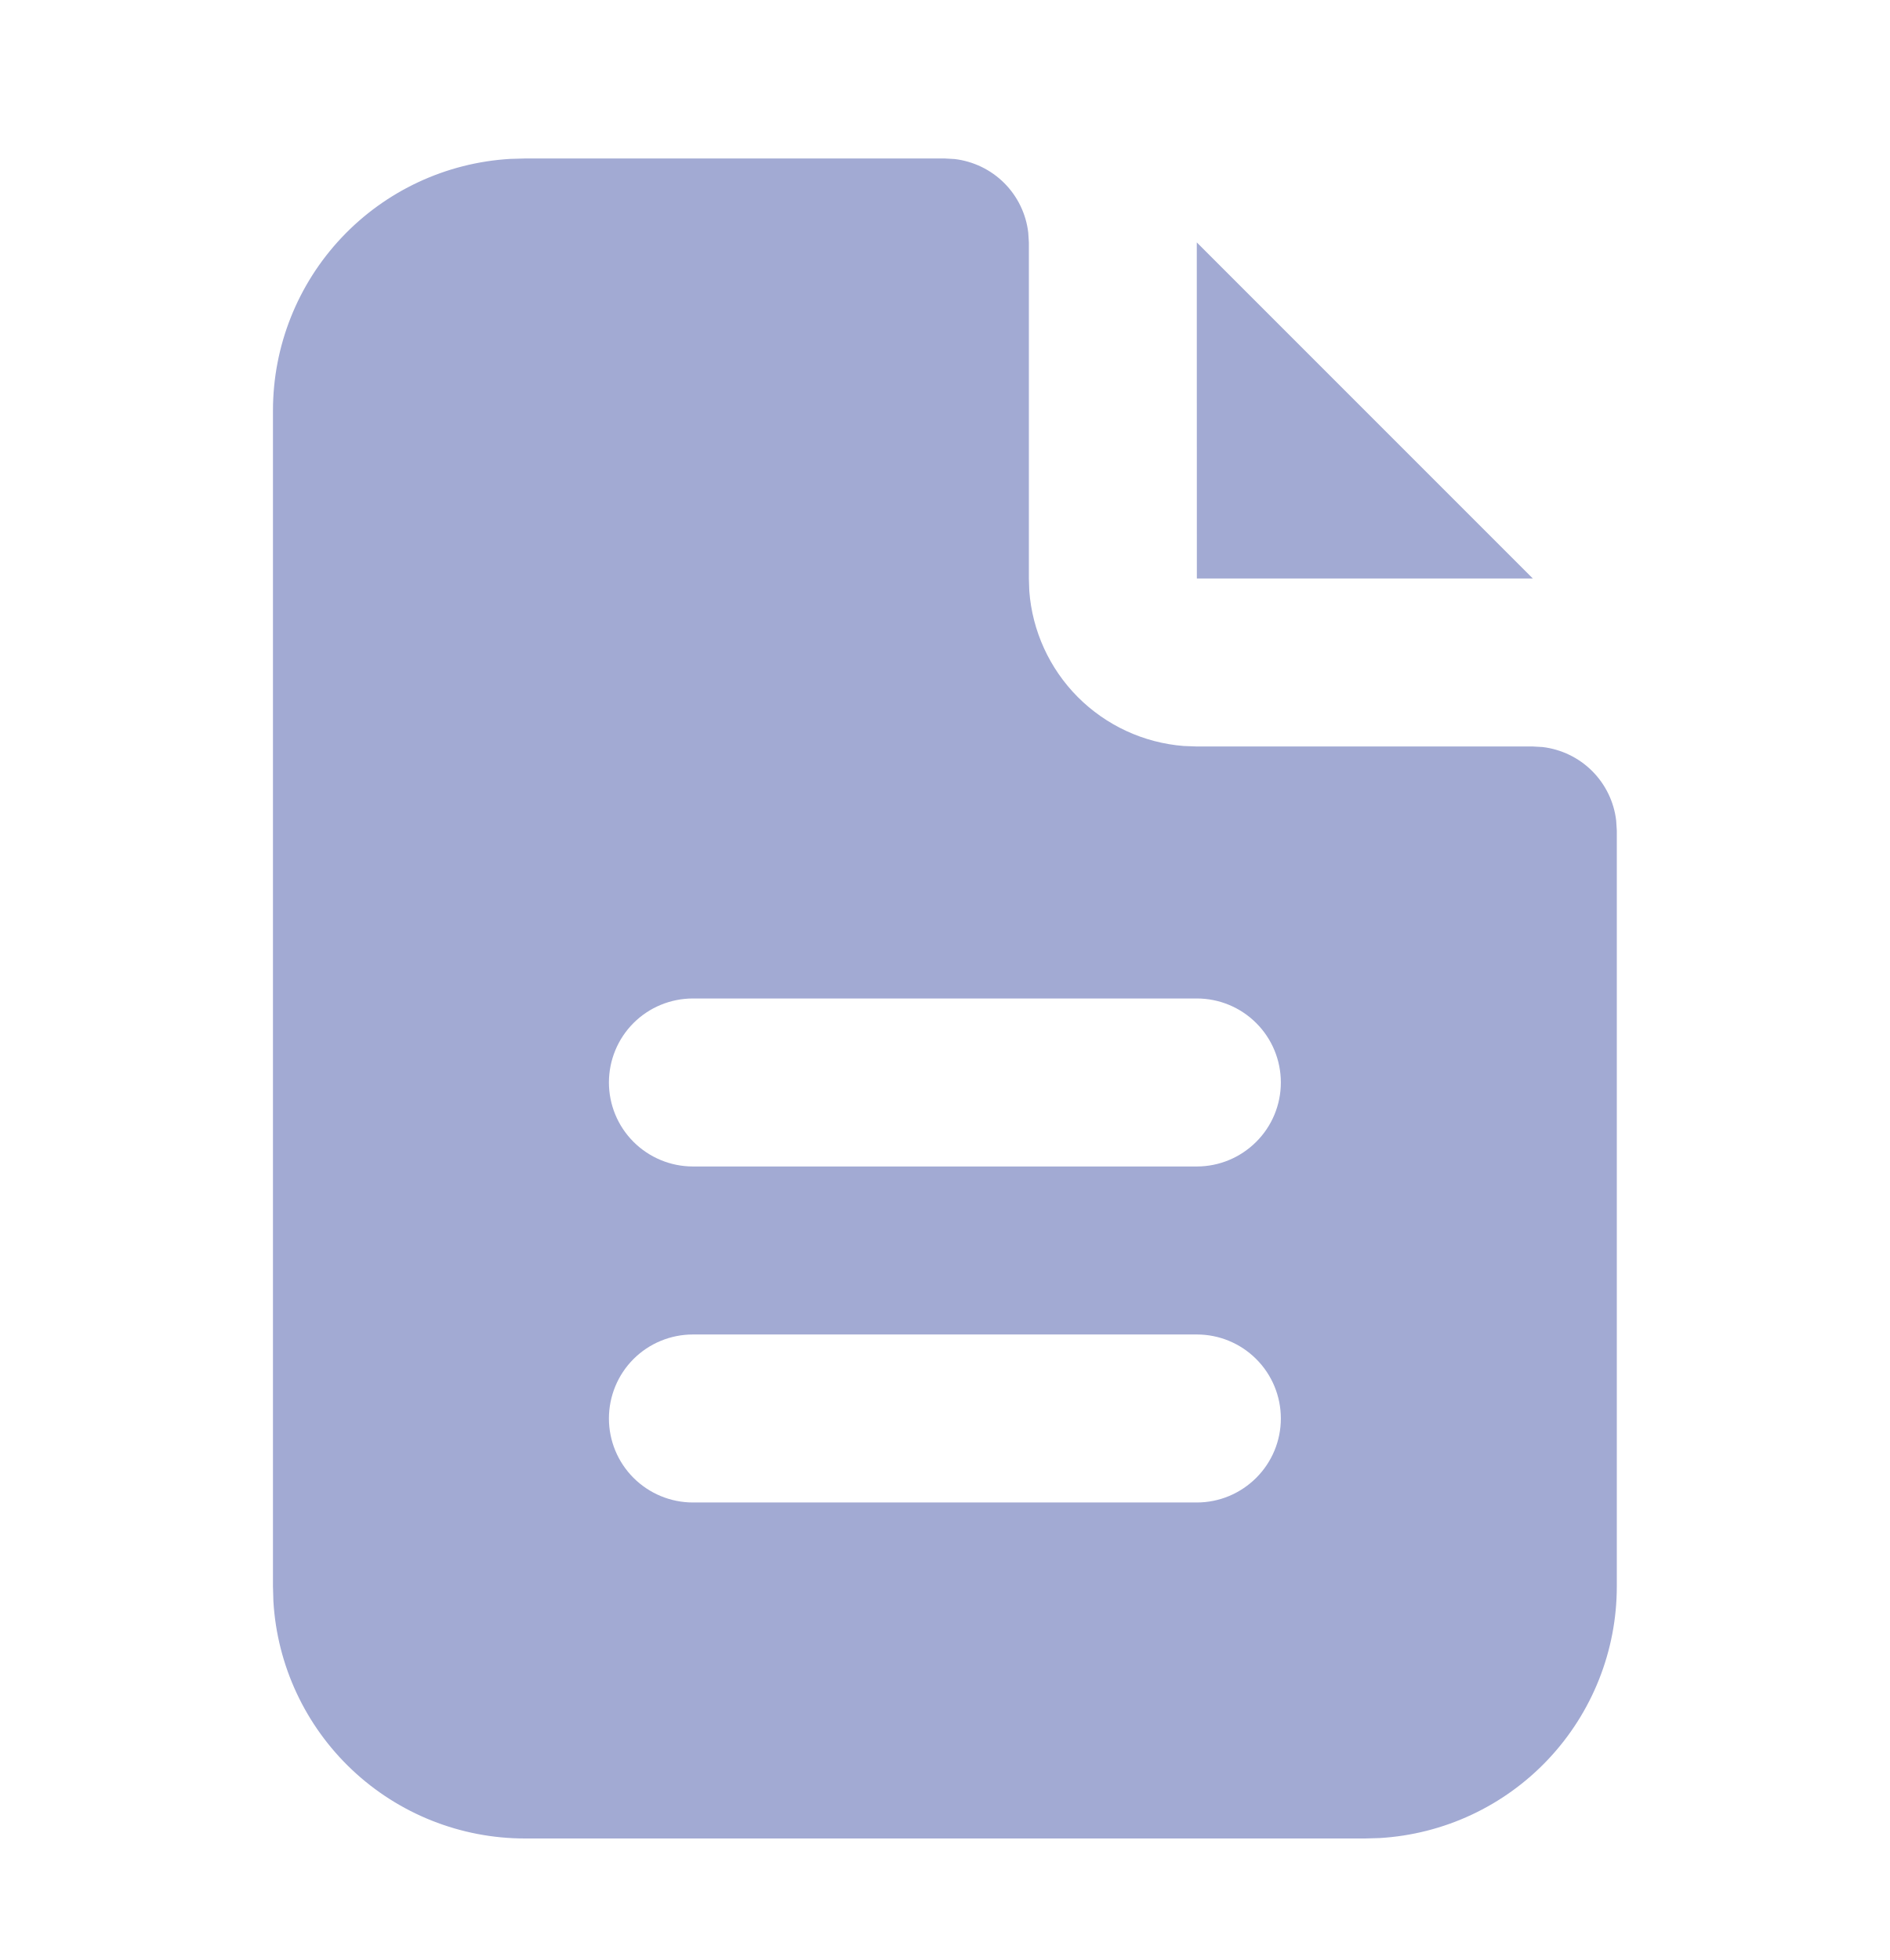
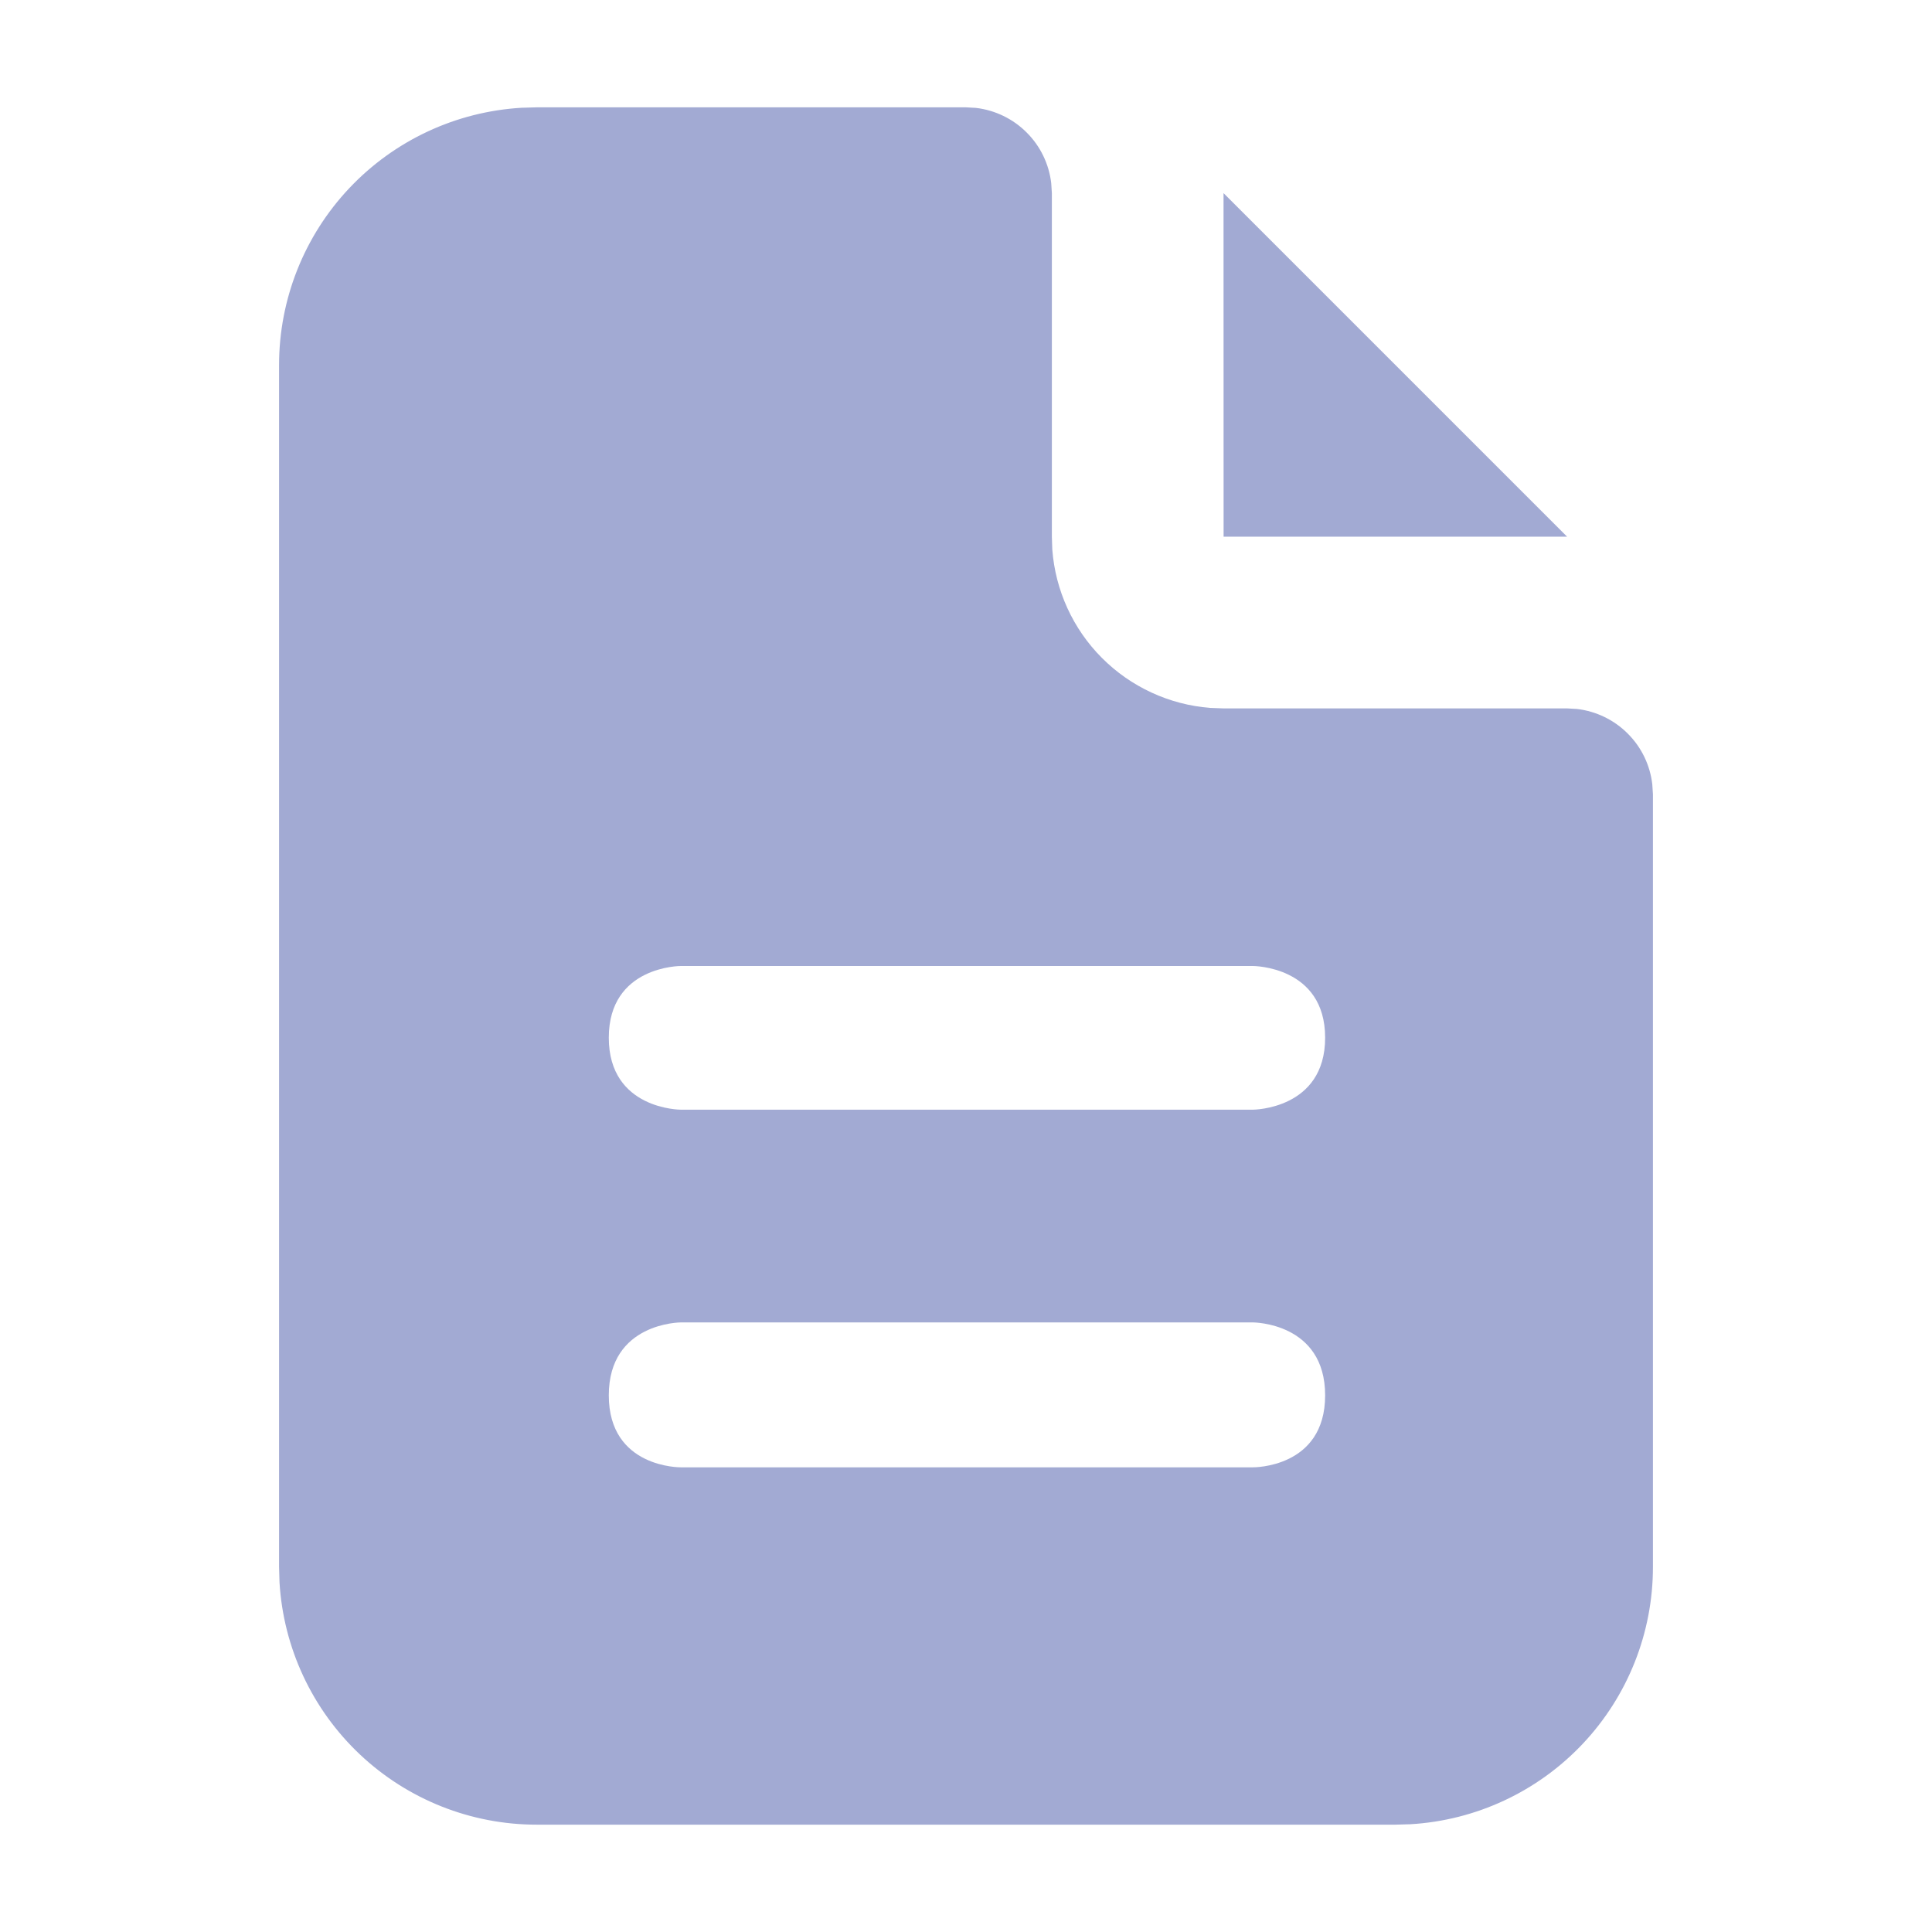
- <svg xmlns="http://www.w3.org/2000/svg" width="27" height="28" viewBox="0 0 27 28" fill="none">
-   <path d="M13.5 2.264L13.64 2.272C13.908 2.304 14.158 2.425 14.348 2.615C14.539 2.806 14.66 3.056 14.691 3.323L14.7 3.464V8.264L14.706 8.444C14.749 9.015 14.995 9.552 15.399 9.958C15.804 10.364 16.34 10.612 16.912 10.657L17.1 10.664H21.9L22.04 10.672C22.308 10.704 22.558 10.825 22.748 11.015C22.939 11.206 23.06 11.456 23.091 11.723L23.1 11.864V22.664C23.1 23.582 22.749 24.466 22.119 25.134C21.489 25.802 20.628 26.204 19.711 26.258L19.5 26.264H7.5C6.582 26.264 5.698 25.913 5.03 25.283C4.362 24.653 3.96 23.792 3.906 22.875L3.9 22.664V5.864C3.9 4.946 4.251 4.062 4.881 3.394C5.511 2.726 6.372 2.324 7.289 2.27L7.5 2.264H13.5ZM17.1 19.064H9.9C9.582 19.064 9.276 19.19 9.051 19.415C8.826 19.64 8.7 19.946 8.7 20.264C8.7 20.582 8.826 20.887 9.051 21.112C9.276 21.337 9.582 21.464 9.9 21.464H17.1C17.418 21.464 17.723 21.337 17.948 21.112C18.174 20.887 18.3 20.582 18.3 20.264C18.3 19.946 18.174 19.64 17.948 19.415C17.723 19.19 17.418 19.064 17.1 19.064ZM17.1 14.264H9.9C9.582 14.264 9.276 14.39 9.051 14.615C8.826 14.84 8.7 15.146 8.7 15.464C8.7 15.782 8.826 16.087 9.051 16.312C9.276 16.537 9.582 16.664 9.9 16.664H17.1C17.418 16.664 17.723 16.537 17.948 16.312C18.174 16.087 18.3 15.782 18.3 15.464C18.3 15.146 18.174 14.84 17.948 14.615C17.723 14.39 17.418 14.264 17.1 14.264Z" fill="#A2AAD3" />
-   <path d="M21.9 8.264H17.1L17.099 3.463L21.9 8.264Z" fill="#A2AAD3" />
+ <svg xmlns="http://www.w3.org/2000/svg" width="27" height="27" viewBox="0 0 27 27" fill="none">
+   <path d="M13.5 1.5L13.64 1.508C13.908 1.54 14.158 1.661 14.348 1.852C14.539 2.042 14.66 2.292 14.691 2.56L14.7 2.7V7.5L14.706 7.68C14.749 8.251 14.995 8.789 15.399 9.194C15.804 9.6 16.34 9.848 16.912 9.893L17.1 9.9H21.9L22.04 9.908C22.308 9.94 22.558 10.061 22.748 10.252C22.939 10.442 23.06 10.692 23.091 10.96L23.1 11.1V21.9C23.1 22.818 22.749 23.702 22.119 24.37C21.489 25.038 20.628 25.44 19.711 25.494L19.5 25.5H7.5C6.582 25.5 5.698 25.149 5.03 24.519C4.362 23.889 3.96 23.028 3.906 22.111L3.9 21.9V5.1C3.9 4.182 4.251 3.298 4.881 2.63C5.511 1.962 6.372 1.56 7.289 1.506L7.5 1.5H13.5ZM17.511 18.481H9.514C9.514 18.481 8.508 18.481 8.508 19.5C8.508 20.519 9.514 20.506 9.514 20.506H17.511C17.511 20.506 18.519 20.519 18.519 19.5C18.519 18.481 17.511 18.481 17.511 18.481ZM17.511 13.5H9.514C9.514 13.5 8.508 13.497 8.508 14.502C8.508 15.508 9.514 15.508 9.514 15.508H17.511C17.511 15.508 18.519 15.505 18.519 14.502C18.519 13.5 17.511 13.5 17.511 13.5Z" fill="#A2AAD3" />
+   <path d="M21.9 7.5H17.1L17.099 2.699L21.9 7.5Z" fill="#A2AAD3" />
</svg>
